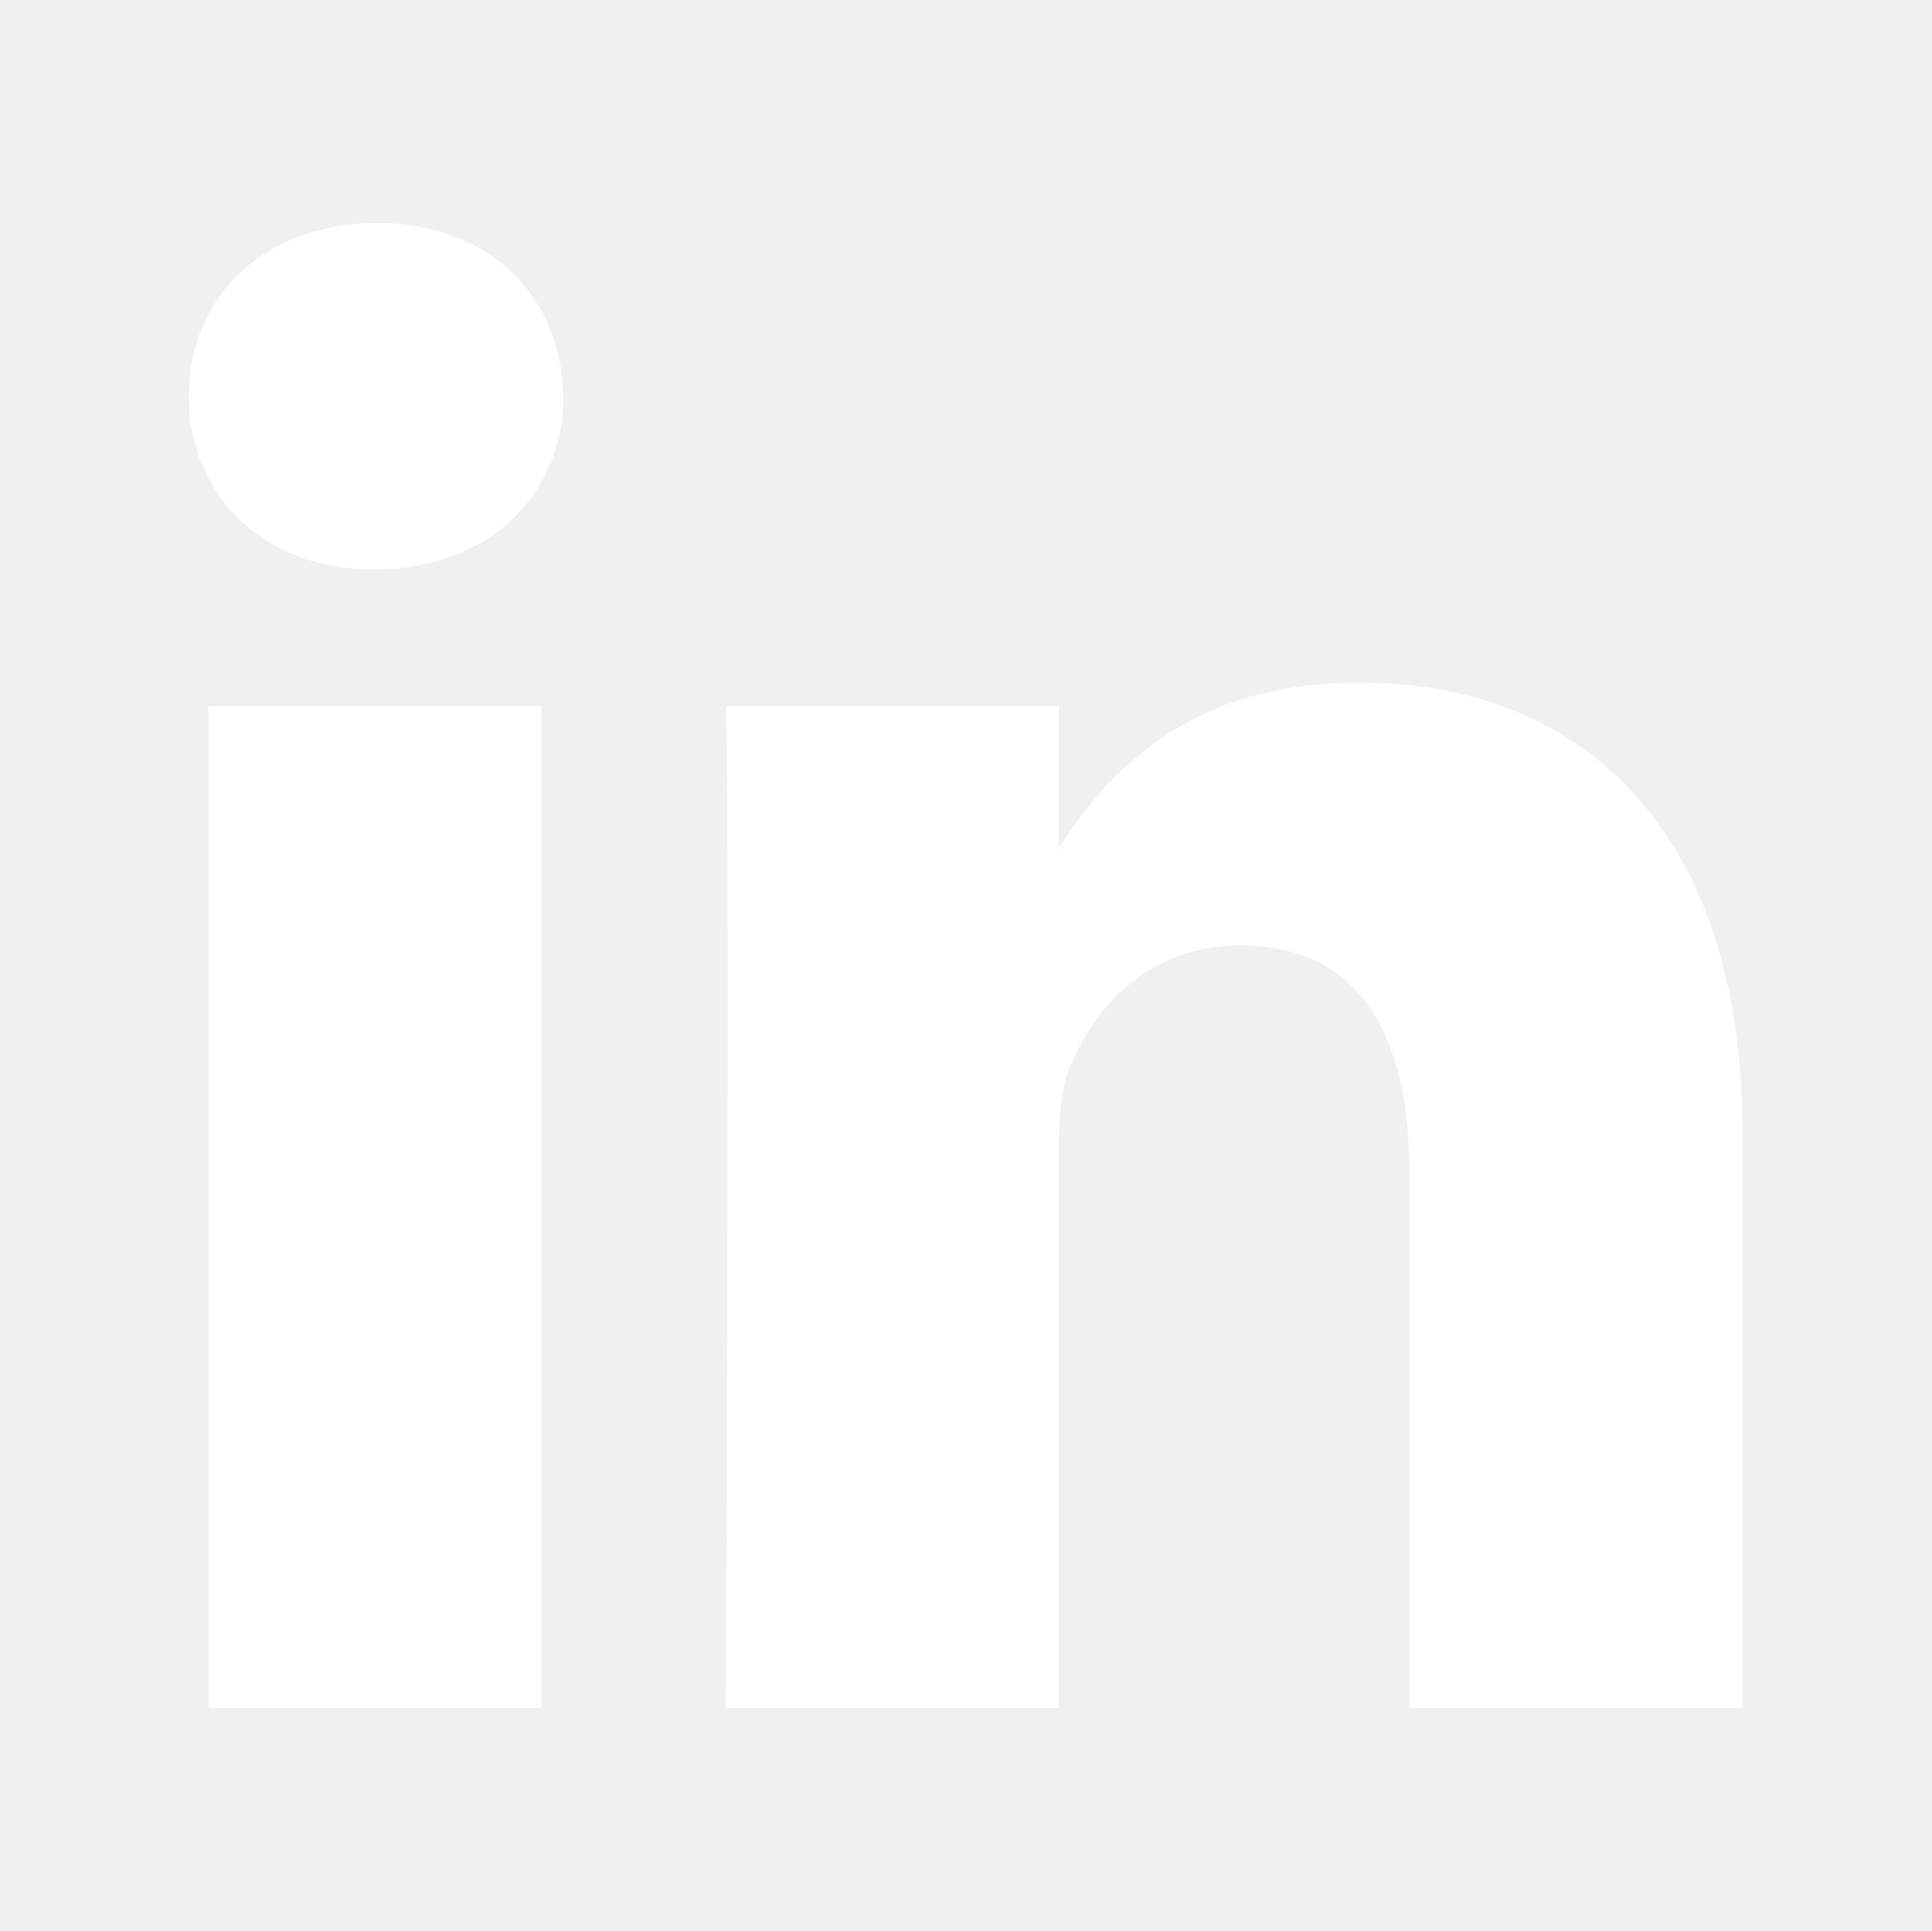
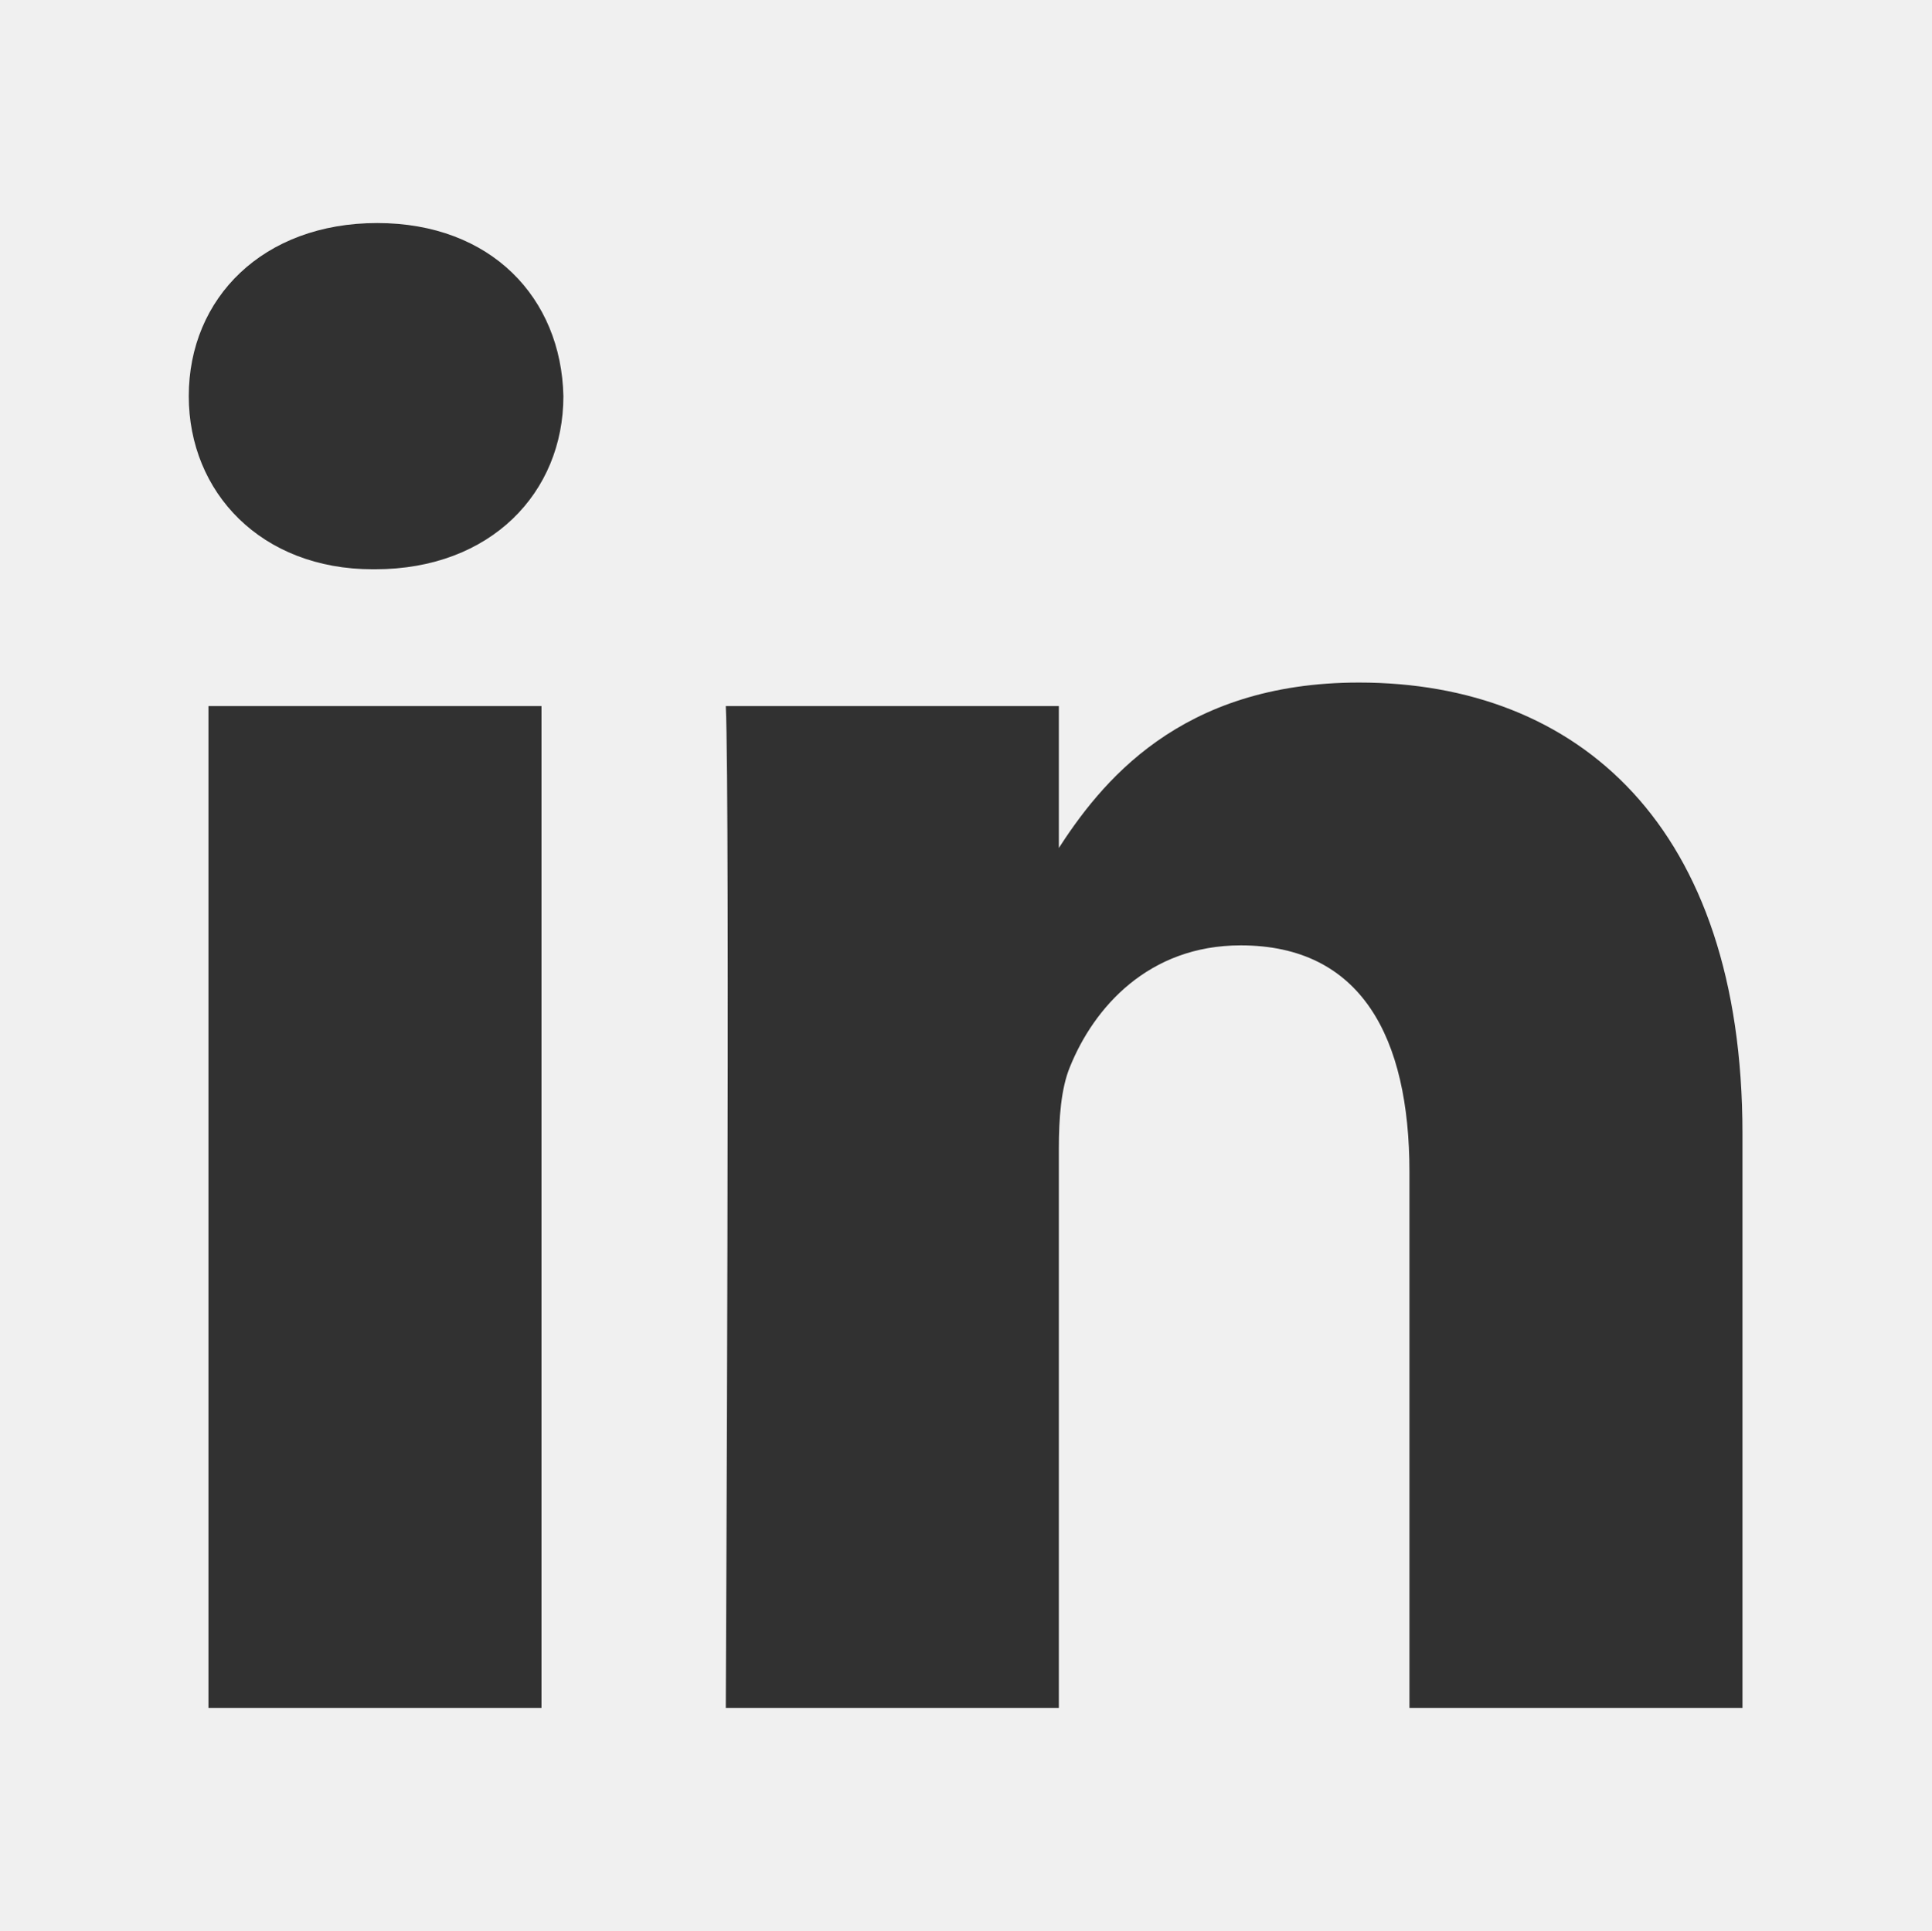
- <svg xmlns="http://www.w3.org/2000/svg" version="1.1" x="0px" y="0px" width="283.465px" height="283.464px" viewBox="0 0 283.465 283.464" enable-background="new 0 0 283.465 283.464" xml:space="preserve">
+ <svg xmlns="http://www.w3.org/2000/svg" version="1.1" id="Layer_1" x="0px" y="0px" width="283.465px" height="283.464px" viewBox="0 0 283.465 283.464" enable-background="new 0 0 283.465 283.464" xml:space="preserve">
  <g id="Facebook" display="none">
-     <path display="inline" fill="#FFFFFF" d="M82.732,100.532h27V88.283v-12v-2.001c0-11.55,0.298-29.4,8.698-40.449   c8.85-11.702,21-19.65,41.901-19.65c34.048,0,48.4,4.849,48.4,4.849l-6.75,40.001c0,0-11.25-3.251-21.75-3.251   s-19.9,3.75-19.9,14.25v4.25v14.001v12.249h43.048l-3,39.05h-40.048v135.7h-50.6v-135.7h-27V100.532L82.732,100.532z" />
+     <path display="inline" fill="#FFFFFF" d="M82.732,100.532h27V88.283v-12v-2.001c0-11.55,0.298-29.4,8.698-40.449   c8.85-11.702,21-19.65,41.901-19.65c34.048,0,48.4,4.849,48.4,4.849l-6.75,40.001c0,0-11.25-3.251-21.75-3.251   s-19.9,3.75-19.9,14.25v4.25v14.001v12.249h43.048l-3,39.05h-40.048v135.7h-50.6v-135.7h-27v-39.05H82.732z" />
  </g>
  <g id="Twitter" display="none">
    <path display="inline" fill="#FFFFFF" d="M270.232,67.508c-9.161,4.063-19.007,6.809-29.34,8.044   c10.546-6.322,18.646-16.333,22.461-28.263c-9.871,5.855-20.804,10.106-32.44,12.396c-9.318-9.928-22.595-16.131-37.288-16.131   c-28.212,0-51.085,22.872-51.085,51.084c0,4.003,0.451,7.903,1.322,11.642c-42.456-2.131-80.1-22.468-105.295-53.376   c-4.397,7.545-6.917,16.32-6.917,25.683c0,17.724,9.018,33.359,22.726,42.521c-8.374-0.266-16.251-2.564-23.138-6.391   c-0.005,0.214-0.005,0.427-0.005,0.643c0,24.751,17.609,45.398,40.978,50.092c-4.286,1.167-8.799,1.792-13.458,1.792   c-3.292,0-6.492-0.321-9.612-0.917c6.501,20.295,25.368,35.066,47.721,35.478c-17.483,13.702-39.51,21.868-63.445,21.868   c-4.124,0-8.189-0.241-12.186-0.715c22.607,14.494,49.46,22.954,78.309,22.954c93.965,0,145.349-77.844,145.349-145.351   c0-2.214-0.05-4.417-0.148-6.609C254.724,86.75,263.384,77.752,270.232,67.508z" />
  </g>
  <g id="YouTube" display="none">
    <g display="inline">
      <g>
-         <path fill="#FFFFFF" d="M45.986,4h19.889l12.813,51.103h1.24L92.146,4h20.064l-22.98,74.799v53.049h-19.75V81.187L45.986,4z" />
-         <path fill="#FFFFFF" d="M111.315,59.098c0-7.304,2.359-13.119,7.081-17.448c4.722-4.331,11.064-6.496,19.034-6.496     c7.256,0,13.202,2.284,17.836,6.849c4.634,4.565,6.953,10.44,6.953,17.629v48.709c0,8.073-2.278,14.406-6.82,19     c-4.543,4.595-10.801,6.891-18.767,6.891c-7.671,0-13.811-2.371-18.411-7.111c-4.604-4.741-6.906-11.12-6.906-19.132V59.098z      M129.36,109.755c0,2.598,0.622,4.6,1.872,6.014c1.249,1.415,3.031,2.121,5.352,2.121c2.377,0,4.265-0.722,5.661-2.166     c1.398-1.444,2.097-3.433,2.097-5.969V58.391c0-2.061-0.716-3.726-2.143-4.992c-1.424-1.267-3.296-1.903-5.615-1.903     c-2.141,0-3.879,0.636-5.218,1.903c-1.339,1.266-2.006,2.931-2.006,4.992V109.755z" />
+         <path fill="#FFFFFF" d="M45.986,4h19.889l12.813,51.103h1.24L92.146,4h20.064L89.23,78.799v53.049H69.48V81.187L45.986,4z" />
+         <path fill="#FFFFFF" d="M111.315,59.098c0-7.304,2.359-13.119,7.081-17.448c4.722-4.331,11.064-6.496,19.034-6.496     c7.256,0,13.202,2.284,17.836,6.849s6.953,10.44,6.953,17.629v48.709c0,8.073-2.278,14.406-6.82,19     c-4.543,4.595-10.801,6.891-18.767,6.891c-7.671,0-13.811-2.371-18.411-7.111c-4.604-4.741-6.906-11.12-6.906-19.132     C111.315,107.989,111.315,59.098,111.315,59.098z M129.36,109.755c0,2.598,0.622,4.6,1.872,6.014     c1.249,1.415,3.031,2.121,5.352,2.121c2.377,0,4.265-0.722,5.661-2.166c1.398-1.444,2.097-3.433,2.097-5.969V58.391     c0-2.061-0.716-3.726-2.143-4.992c-1.424-1.267-3.296-1.903-5.615-1.903c-2.141,0-3.879,0.636-5.218,1.903     c-1.339,1.266-2.006,2.931-2.006,4.992L129.36,109.755L129.36,109.755z" />
        <path fill="#FFFFFF" d="M227.15,37.538v94.31h-17.534v-10.411c-3.231,3.837-6.594,6.759-10.089,8.766     c-3.495,2.003-6.89,3.008-10.177,3.008c-4.054,0-7.112-1.401-9.168-4.21c-2.056-2.806-3.083-7.02-3.083-12.635V37.538h17.537     v72.295c0,2.237,0.364,3.853,1.1,4.854c0.734,1.001,1.924,1.502,3.57,1.502c1.294,0,2.919-0.663,4.89-1.986     c1.967-1.327,3.773-3.018,5.42-5.078V37.538H227.15z" />
      </g>
      <g>
-         <path fill="#FFFFFF" d="M93.069,172.587H44v15.024h16.541V276.1H76.53v-88.488h16.539V172.587z M119.201,257.701     c-1.331,1.672-2.795,3.04-4.388,4.112c-1.594,1.072-2.912,1.606-3.961,1.606c-1.331,0-2.295-0.403-2.889-1.216     c-0.594-0.806-0.892-2.116-0.892-3.927V199.74H92.876v63.823c0,4.548,0.832,7.955,2.497,10.232     c1.664,2.271,4.14,3.406,7.42,3.406c2.664,0,5.41-0.813,8.238-2.433c2.833-1.626,5.554-3.991,8.17-7.098v8.429h14.197v-76.36     h-14.197V257.701z M174.209,198.774c-2.201,0-4.377,0.607-6.532,1.82c-2.149,1.217-4.179,2.984-6.092,5.314v-33.321h-14.336     V276.1h14.336v-5.869c1.865,2.324,3.887,4.044,6.06,5.16c2.176,1.116,4.65,1.674,7.425,1.674c4.206,0,7.421-1.439,9.646-4.32     c2.221-2.88,3.335-7.037,3.335-12.466v-42.361c0-6.237-1.185-10.99-3.553-14.251     C182.132,200.409,178.701,198.774,174.209,198.774z M173.439,258.202c0,2.435-0.412,4.191-1.229,5.263     c-0.819,1.074-2.095,1.609-3.83,1.609c-1.206,0-2.35-0.272-3.435-0.822c-1.086-0.546-2.207-1.442-3.36-2.685v-47.584     c0.965-1.05,1.938-1.823,2.928-2.325c0.986-0.5,1.987-0.753,2.998-0.753c1.924,0,3.397,0.668,4.408,2.006     c1.016,1.335,1.521,3.29,1.521,5.865V258.202z M240.521,239.712v-19.441c0-7.248-1.743-12.801-5.229-16.665     c-3.485-3.863-8.477-5.794-14.973-5.794c-6.352,0-11.535,2.087-15.543,6.258c-4.016,4.172-6.021,9.572-6.021,16.201v34.272     c0,7.352,1.83,13.126,5.482,17.326c3.652,4.197,8.656,6.298,15.009,6.298c7.068,0,12.381-1.983,15.939-5.943     c3.558-3.96,5.335-9.855,5.335-17.681v-5.734h-14.609v5.305c0,4.493-0.469,7.4-1.406,8.715c-0.939,1.312-2.584,1.97-4.935,1.97     c-2.265,0-3.86-0.772-4.798-2.331c-0.938-1.552-1.406-4.338-1.406-8.354v-14.401H240.521z M213.367,220.128     c0-3.195,0.492-5.485,1.48-6.87c0.983-1.387,2.605-2.078,4.864-2.078c2.162,0,3.734,0.691,4.722,2.078     c0.984,1.385,1.479,3.675,1.479,6.87v7.732h-12.545V220.128z" />
-         <path fill="#FFFFFF" d="M93.069,173.69H44v15.024h16.541v88.487H76.53v-88.487h16.539V173.69z M119.201,258.805     c-1.331,1.669-2.795,3.041-4.388,4.111c-1.594,1.071-2.912,1.605-3.961,1.605c-1.331,0-2.295-0.403-2.889-1.213     s-0.892-2.119-0.892-3.931V200.84H92.876v63.828c0,4.545,0.832,7.956,2.497,10.228c1.664,2.273,4.14,3.408,7.42,3.408     c2.664,0,5.41-0.812,8.238-2.432c2.833-1.626,5.554-3.993,8.17-7.098v8.427h14.197V200.84h-14.197V258.805z M174.209,199.878     c-2.201,0-4.377,0.604-6.532,1.817c-2.149,1.216-4.179,2.988-6.092,5.316V173.69h-14.336v103.512h14.336v-5.868     c1.865,2.324,3.887,4.044,6.06,5.163c2.176,1.112,4.65,1.671,7.425,1.671c4.206,0,7.421-1.437,9.646-4.322     c2.221-2.879,3.335-7.035,3.335-12.463v-42.363c0-6.236-1.185-10.989-3.553-14.247     C182.132,201.512,178.701,199.878,174.209,199.878z M173.439,259.307c0,2.432-0.412,4.188-1.229,5.261     c-0.819,1.072-2.095,1.608-3.83,1.608c-1.206,0-2.35-0.272-3.435-0.821c-1.086-0.547-2.207-1.444-3.36-2.687v-47.583     c0.965-1.05,1.938-1.825,2.928-2.328c0.986-0.497,1.987-0.75,2.998-0.75c1.924,0,3.397,0.669,4.408,2.006     c1.016,1.336,1.521,3.29,1.521,5.864V259.307z M240.521,240.813v-19.439c0-7.247-1.743-12.801-5.229-16.667     c-3.485-3.862-8.477-5.793-14.973-5.793c-6.352,0-11.535,2.087-15.543,6.259c-4.016,4.174-6.021,9.572-6.021,16.201v34.272     c0,7.352,1.83,13.126,5.482,17.326c3.652,4.197,8.656,6.298,15.009,6.298c7.068,0,12.381-1.981,15.939-5.943     c3.558-3.957,5.335-9.853,5.335-17.681v-5.736h-14.609v5.306c0,4.497-0.469,7.402-1.406,8.714     c-0.939,1.314-2.584,1.97-4.935,1.97c-2.265,0-3.86-0.772-4.798-2.33c-0.938-1.551-1.406-4.337-1.406-8.354v-14.402H240.521z      M213.367,221.23c0-3.196,0.492-5.484,1.48-6.869c0.983-1.386,2.605-2.078,4.864-2.078c2.162,0,3.734,0.692,4.722,2.078     c0.984,1.385,1.479,3.673,1.479,6.869v7.731h-12.545V221.23z" />
+         <path fill="#FFFFFF" d="M93.069,172.587H44v15.024h16.541V276.1H76.53v-88.488h16.539V172.587z M119.201,257.701     c-1.331,1.672-2.795,3.04-4.388,4.112c-1.594,1.072-2.912,1.606-3.961,1.606c-1.331,0-2.295-0.403-2.889-1.216     c-0.594-0.806-0.892-2.116-0.892-3.927V199.74H92.876v63.823c0,4.548,0.832,7.955,2.497,10.232     c1.664,2.271,4.14,3.406,7.42,3.406c2.664,0,5.41-0.813,8.238-2.433c2.833-1.626,5.554-3.991,8.17-7.098v8.429h14.197v-76.36     h-14.197V257.701z M174.209,198.774c-2.201,0-4.377,0.607-6.532,1.82c-2.149,1.217-4.179,2.984-6.092,5.314v-33.321h-14.336     V276.1h14.336v-5.869c1.865,2.324,3.887,4.044,6.06,5.16c2.176,1.116,4.65,1.674,7.425,1.674c4.206,0,7.421-1.439,9.646-4.32     c2.221-2.88,3.335-7.037,3.335-12.466v-42.361c0-6.237-1.185-10.99-3.553-14.251     C182.132,200.409,178.701,198.774,174.209,198.774z M173.439,258.202c0,2.435-0.412,4.191-1.229,5.263     c-0.819,1.074-2.095,1.609-3.83,1.609c-1.206,0-2.35-0.272-3.435-0.822c-1.086-0.546-2.207-1.442-3.36-2.685v-47.584     c0.965-1.05,1.938-1.823,2.928-2.325c0.986-0.5,1.987-0.753,2.998-0.753c1.924,0,3.397,0.668,4.408,2.006     c1.016,1.335,1.521,3.29,1.521,5.865L173.439,258.202L173.439,258.202z M240.521,239.712v-19.441     c0-7.248-1.743-12.801-5.229-16.665c-3.485-3.863-8.477-5.794-14.973-5.794c-6.352,0-11.535,2.087-15.543,6.258     c-4.016,4.172-6.021,9.572-6.021,16.201v34.272c0,7.352,1.83,13.126,5.482,17.326c3.652,4.197,8.656,6.298,15.009,6.298     c7.068,0,12.381-1.983,15.939-5.943s5.335-9.855,5.335-17.681v-5.734h-14.609v5.305c0,4.493-0.469,7.4-1.406,8.715     c-0.939,1.312-2.584,1.97-4.935,1.97c-2.265,0-3.86-0.772-4.798-2.331c-0.938-1.552-1.406-4.338-1.406-8.354v-14.401h27.155     V239.712z M213.367,220.128c0-3.195,0.492-5.485,1.48-6.87c0.983-1.387,2.605-2.078,4.864-2.078c2.162,0,3.734,0.691,4.722,2.078     c0.984,1.385,1.479,3.675,1.479,6.87v7.732h-12.545V220.128z" />
+         <path fill="#FFFFFF" d="M93.069,173.69H44v15.024h16.541v88.487H76.53v-88.487h16.539V173.69z M119.201,258.805     c-1.331,1.669-2.795,3.041-4.388,4.111c-1.594,1.071-2.912,1.605-3.961,1.605c-1.331,0-2.295-0.403-2.889-1.213     s-0.892-2.119-0.892-3.931V200.84H92.876v63.828c0,4.545,0.832,7.956,2.497,10.228c1.664,2.273,4.14,3.408,7.42,3.408     c2.664,0,5.41-0.812,8.238-2.432c2.833-1.626,5.554-3.993,8.17-7.098v8.427h14.197V200.84h-14.197V258.805z M174.209,199.878     c-2.201,0-4.377,0.604-6.532,1.817c-2.149,1.216-4.179,2.988-6.092,5.316V173.69h-14.336v103.512h14.336v-5.868     c1.865,2.324,3.887,4.044,6.06,5.163c2.176,1.112,4.65,1.671,7.425,1.671c4.206,0,7.421-1.437,9.646-4.322     c2.221-2.879,3.335-7.035,3.335-12.463V219.02c0-6.236-1.185-10.989-3.553-14.247     C182.132,201.512,178.701,199.878,174.209,199.878z M173.439,259.307c0,2.432-0.412,4.188-1.229,5.261     c-0.819,1.072-2.095,1.608-3.83,1.608c-1.206,0-2.35-0.272-3.435-0.821c-1.086-0.547-2.207-1.444-3.36-2.687v-47.583     c0.965-1.05,1.938-1.825,2.928-2.328c0.986-0.497,1.987-0.75,2.998-0.75c1.924,0,3.397,0.669,4.408,2.006     c1.016,1.336,1.521,3.29,1.521,5.864L173.439,259.307L173.439,259.307z M240.521,240.813v-19.439     c0-7.247-1.743-12.801-5.229-16.667c-3.485-3.862-8.477-5.793-14.973-5.793c-6.352,0-11.535,2.087-15.543,6.259     c-4.016,4.174-6.021,9.572-6.021,16.201v34.272c0,7.352,1.83,13.126,5.482,17.326c3.652,4.197,8.656,6.298,15.009,6.298     c7.068,0,12.381-1.981,15.939-5.943c3.558-3.957,5.335-9.853,5.335-17.681v-5.736h-14.609v5.306c0,4.497-0.469,7.402-1.406,8.714     c-0.939,1.314-2.584,1.97-4.935,1.97c-2.265,0-3.86-0.772-4.798-2.33c-0.938-1.551-1.406-4.337-1.406-8.354v-14.402h27.155     V240.813z M213.367,221.23c0-3.196,0.492-5.484,1.48-6.869c0.983-1.386,2.605-2.078,4.864-2.078c2.162,0,3.734,0.692,4.722,2.078     c0.984,1.385,1.479,3.673,1.479,6.869v7.731h-12.545V221.23z" />
      </g>
    </g>
  </g>
  <g id="RSS" display="none">
    <g id="lines__x003C_Group_x003E_" display="inline">
      <path id="circle" fill="#FFFFFF" d="M91.757,220.423c0,15.758-12.778,28.528-28.533,28.528c-15.753,0-28.531-12.771-28.531-28.528    c0-15.761,12.778-28.537,28.531-28.537C78.979,191.886,91.757,204.663,91.757,220.423z" />
      <g>
-         <path fill="#FFFFFF" d="M34.726,148.489c26.738,0,51.864,10.45,70.752,29.426c18.917,19.008,29.333,44.306,29.333,71.237h41.193     c0-78.219-63.378-141.857-141.278-141.857V148.489z" />
+         <path fill="#FFFFFF" d="M34.726,148.489c26.738,0,51.864,10.45,70.752,29.426c18.917,19.008,29.333,44.306,29.333,71.237h41.193     c0-78.219-63.378-141.857-141.278-141.857C34.726,107.295,34.726,148.489,34.726,148.489z" />
      </g>
      <g>
-         <path fill="#FFFFFF" d="M34.786,75.462c95.278,0,172.793,77.937,172.793,173.733h41.194     c0-118.509-95.995-214.927-213.987-214.927V75.462z" />
+         <path fill="#FFFFFF" d="M34.786,75.462c95.278,0,172.793,77.937,172.793,173.733h41.194     c0-118.509-95.995-214.927-213.987-214.927C34.786,34.268,34.786,75.462,34.786,75.462z" />
      </g>
    </g>
  </g>
  <g id="Linkedin">
-     <path fill-rule="evenodd" clip-rule="evenodd" fill="#FFFFFF" d="M79.479,250.722V103.647H30.597v147.075H79.479L79.479,250.722z    M55.04,83.568c17.043,0,27.656-11.301,27.656-25.414c-0.319-14.428-10.613-25.413-27.333-25.413   c-16.725,0-27.656,10.985-27.656,25.413c0,14.113,10.608,25.414,27.015,25.414H55.04L55.04,83.568z" />
-     <path fill-rule="evenodd" clip-rule="evenodd" fill="#FFFFFF" d="M106.532,250.722h48.886v-82.133c0-4.395,0.319-8.789,1.61-11.925   c3.533-8.791,11.579-17.886,25.081-17.886c17.694,0,24.768,13.49,24.768,33.263v78.681h48.882v-84.333   c0-45.172-24.117-66.194-56.282-66.194c-26.372,0-37.951,14.74-44.38,24.779h0.321v-21.327h-48.886   C107.173,117.443,106.532,250.722,106.532,250.722L106.532,250.722z" />
+     <path fill="#313131" d="M79.479,250.722V103.647H30.597v147.075H79.479L79.479,250.722z M55.04,83.568   c17.043,0,27.656-11.301,27.656-25.414c-0.319-14.428-10.613-25.413-27.333-25.413c-16.725,0-27.656,10.985-27.656,25.413   c0,14.113,10.608,25.414,27.015,25.414H55.04L55.04,83.568z" />
+     <path fill="#313131" d="M106.532,250.722h48.886v-82.133c0-4.395,0.319-8.789,1.61-11.925c3.533-8.791,11.579-17.886,25.081-17.886   c17.694,0,24.768,13.49,24.768,33.263v78.681h48.882v-84.333c0-45.172-24.117-66.194-56.282-66.194   c-26.372,0-37.951,14.74-44.38,24.779h0.321v-21.327h-48.886C107.173,117.443,106.532,250.722,106.532,250.722L106.532,250.722z" />
  </g>
</svg>
